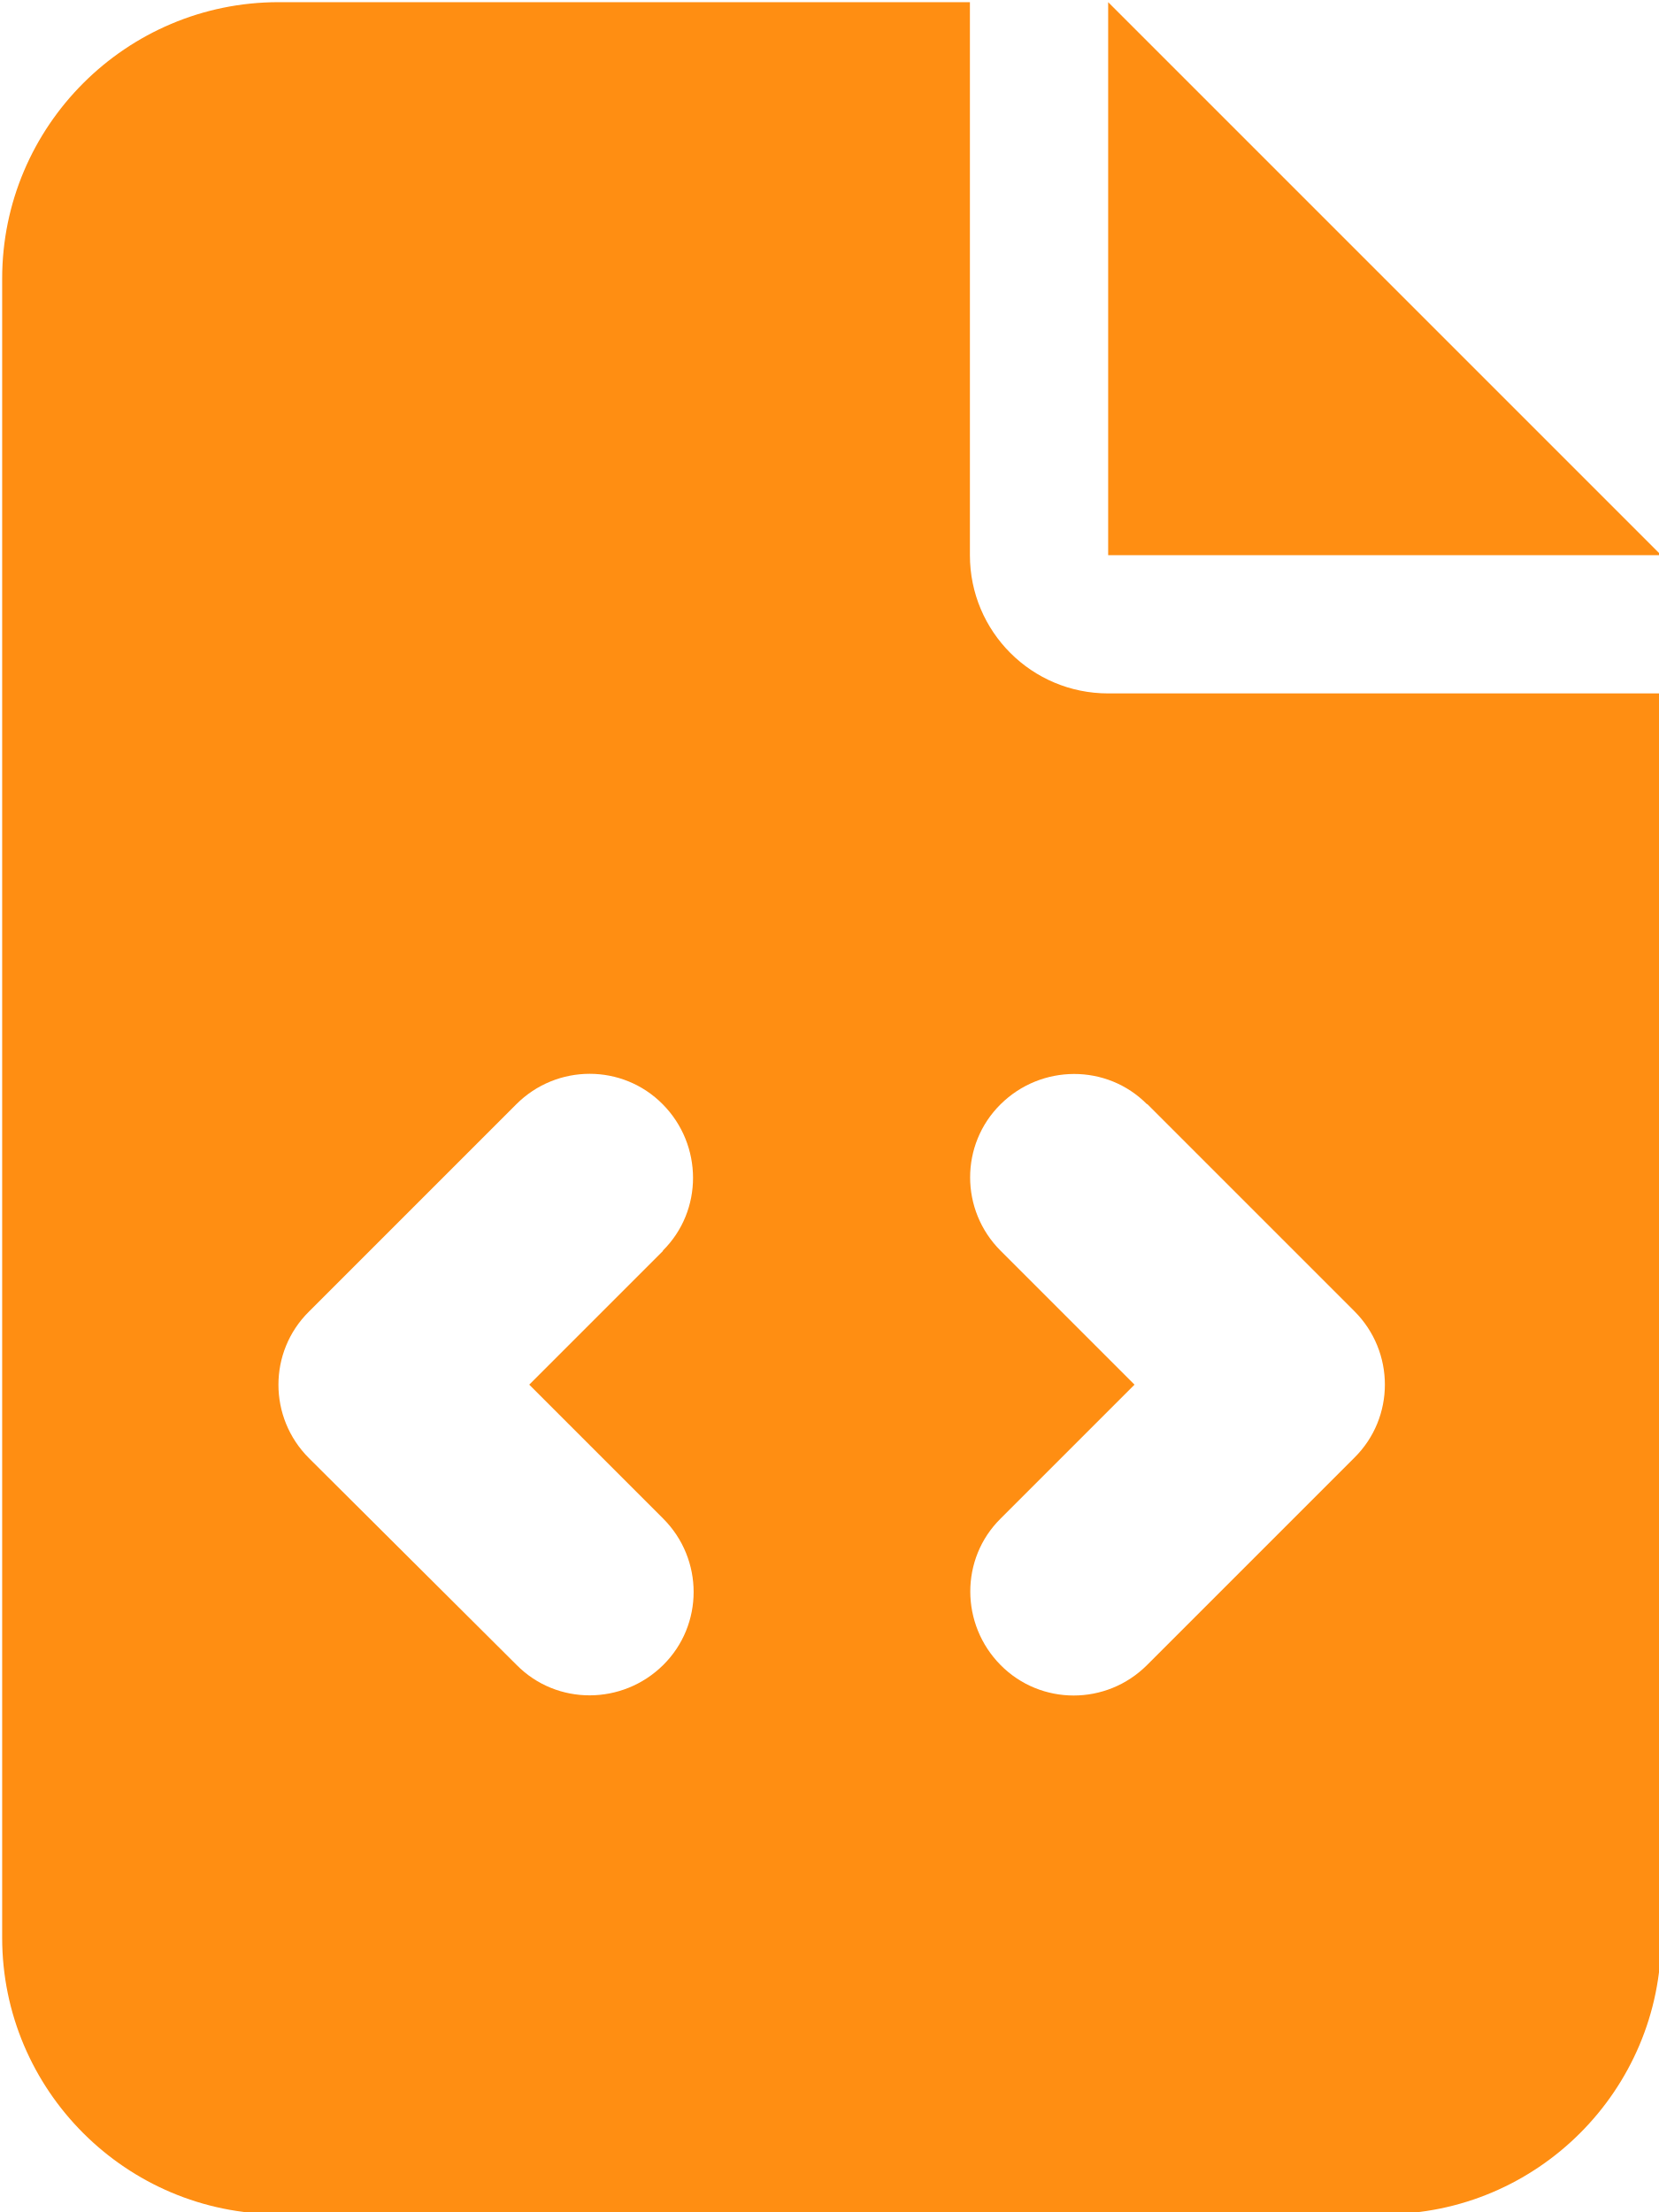
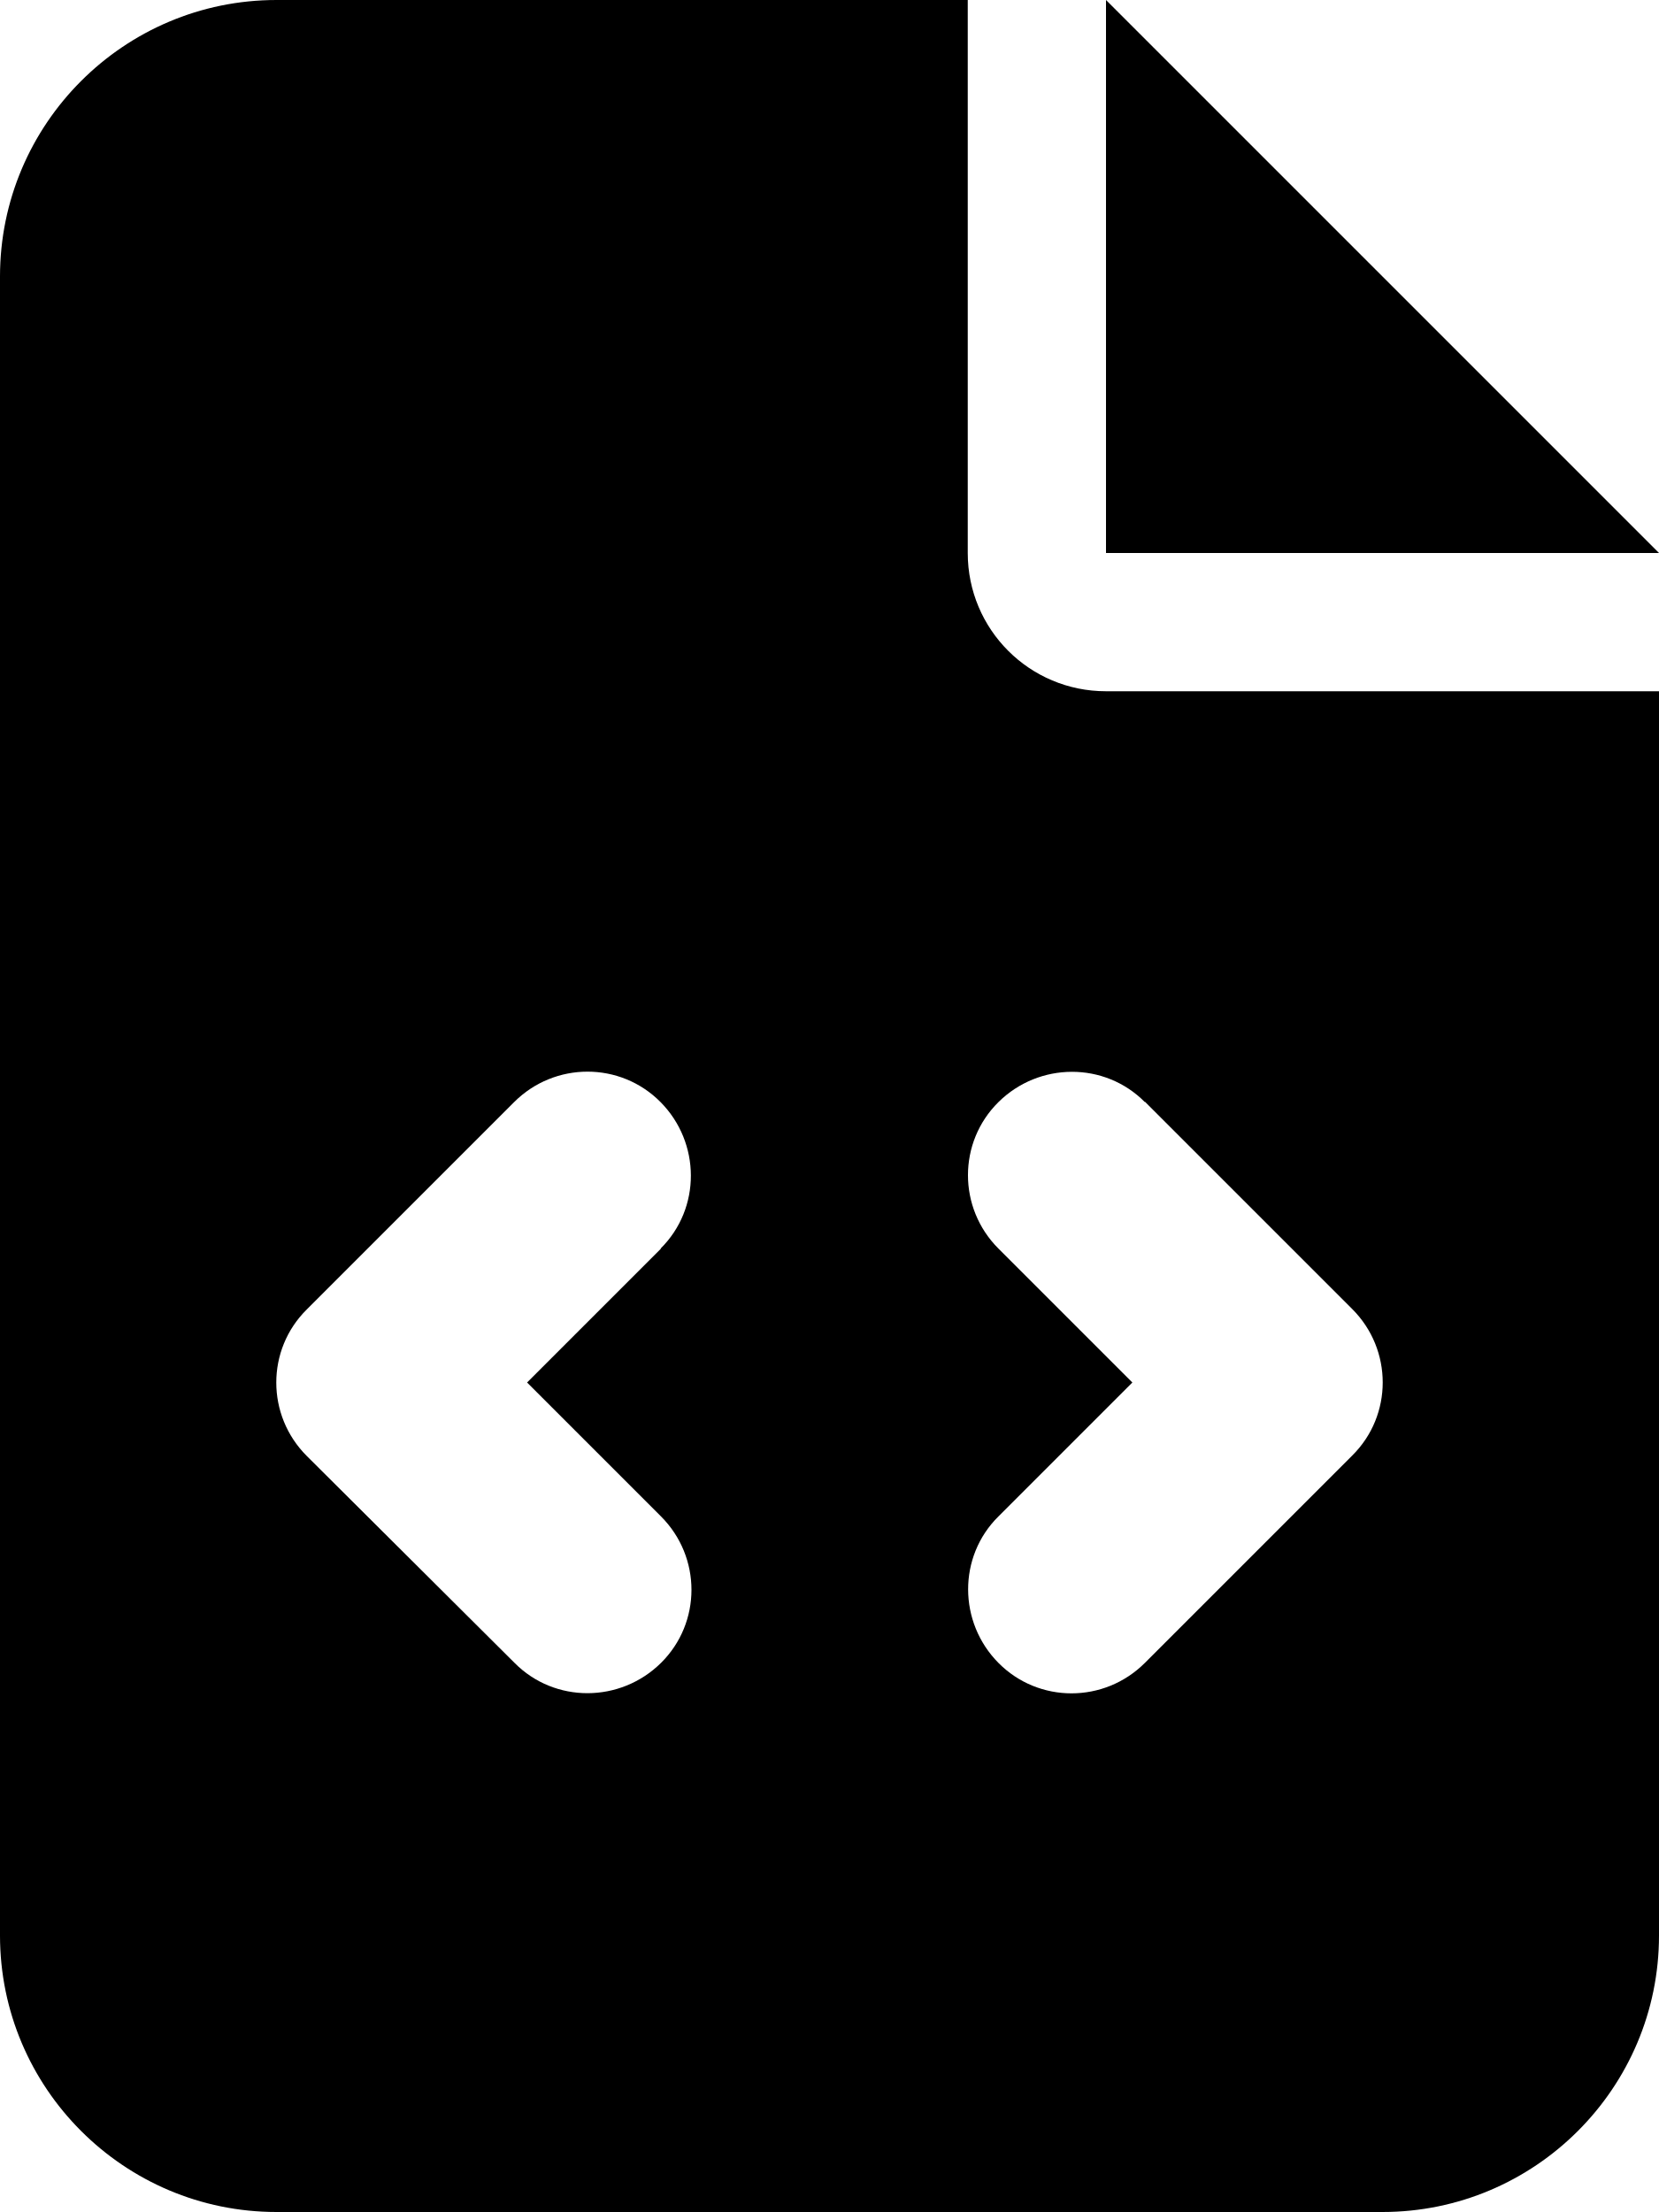
- <svg xmlns="http://www.w3.org/2000/svg" version="1.1" width="384" height="512" viewBox="0 0 384 512" xml:space="preserve">
-   <defs>
- </defs>
-   <g transform="matrix(1 0 0 1 192.5 256.5)">
-     <path style="stroke: none; stroke-width: 1; stroke-dasharray: none; stroke-linecap: butt; stroke-dashoffset: 0; stroke-linejoin: miter; stroke-miterlimit: 4; fill: rgb(255,142,18); fill-rule: nonzero; opacity: 1;" transform=" translate(-192, -256)" d="M 64 0 C 28.7 0 0 28.7 0 64 V 448 c 0 35.3 28.7 64 64 64 H 320 c 35.3 0 64 -28.7 64 -64 V 160 H 256 c -17.7 0 -32 -14.3 -32 -32 V 0 H 64 z M 256 0 V 128 H 384 L 256 0 z M 153 289 l -31 31 l 31 31 c 9.4 9.4 9.4 24.6 0 33.9 s -24.6 9.4 -33.9 0 L 71 337 c -9.4 -9.4 -9.4 -24.6 0 -33.9 l 48 -48 c 9.4 -9.4 24.6 -9.4 33.9 0 s 9.4 24.6 0 33.9 z M 265 255 l 48 48 c 9.4 9.4 9.4 24.6 0 33.9 l -48 48 c -9.4 9.4 -24.6 9.4 -33.9 0 s -9.4 -24.6 0 -33.9 l 31 -31 l -31 -31 c -9.4 -9.4 -9.4 -24.6 0 -33.9 s 24.6 -9.4 33.9 0 z" stroke-linecap="round" />
-   </g>
+ <svg xmlns="http://www.w3.org/2000/svg" viewBox="0 0 384 512">
+   <path d="M64 0C28.7 0 0 28.7 0 64V448c0 35.3 28.7 64 64 64H320c35.3 0 64-28.7 64-64V160H256c-17.7 0-32-14.3-32-32V0H64zM256 0V128H384L256 0zM153 289l-31 31 31 31c9.4 9.4 9.4 24.6 0 33.9s-24.6 9.4-33.9 0L71 337c-9.4-9.4-9.4-24.6 0-33.9l48-48c9.4-9.4 24.6-9.4 33.9 0s9.4 24.6 0 33.9zM265 255l48 48c9.4 9.4 9.4 24.6 0 33.9l-48 48c-9.4 9.4-24.6 9.4-33.9 0s-9.4-24.6 0-33.9l31-31-31-31c-9.4-9.4-9.4-24.6 0-33.9s24.6-9.4 33.9 0z" />
</svg>
